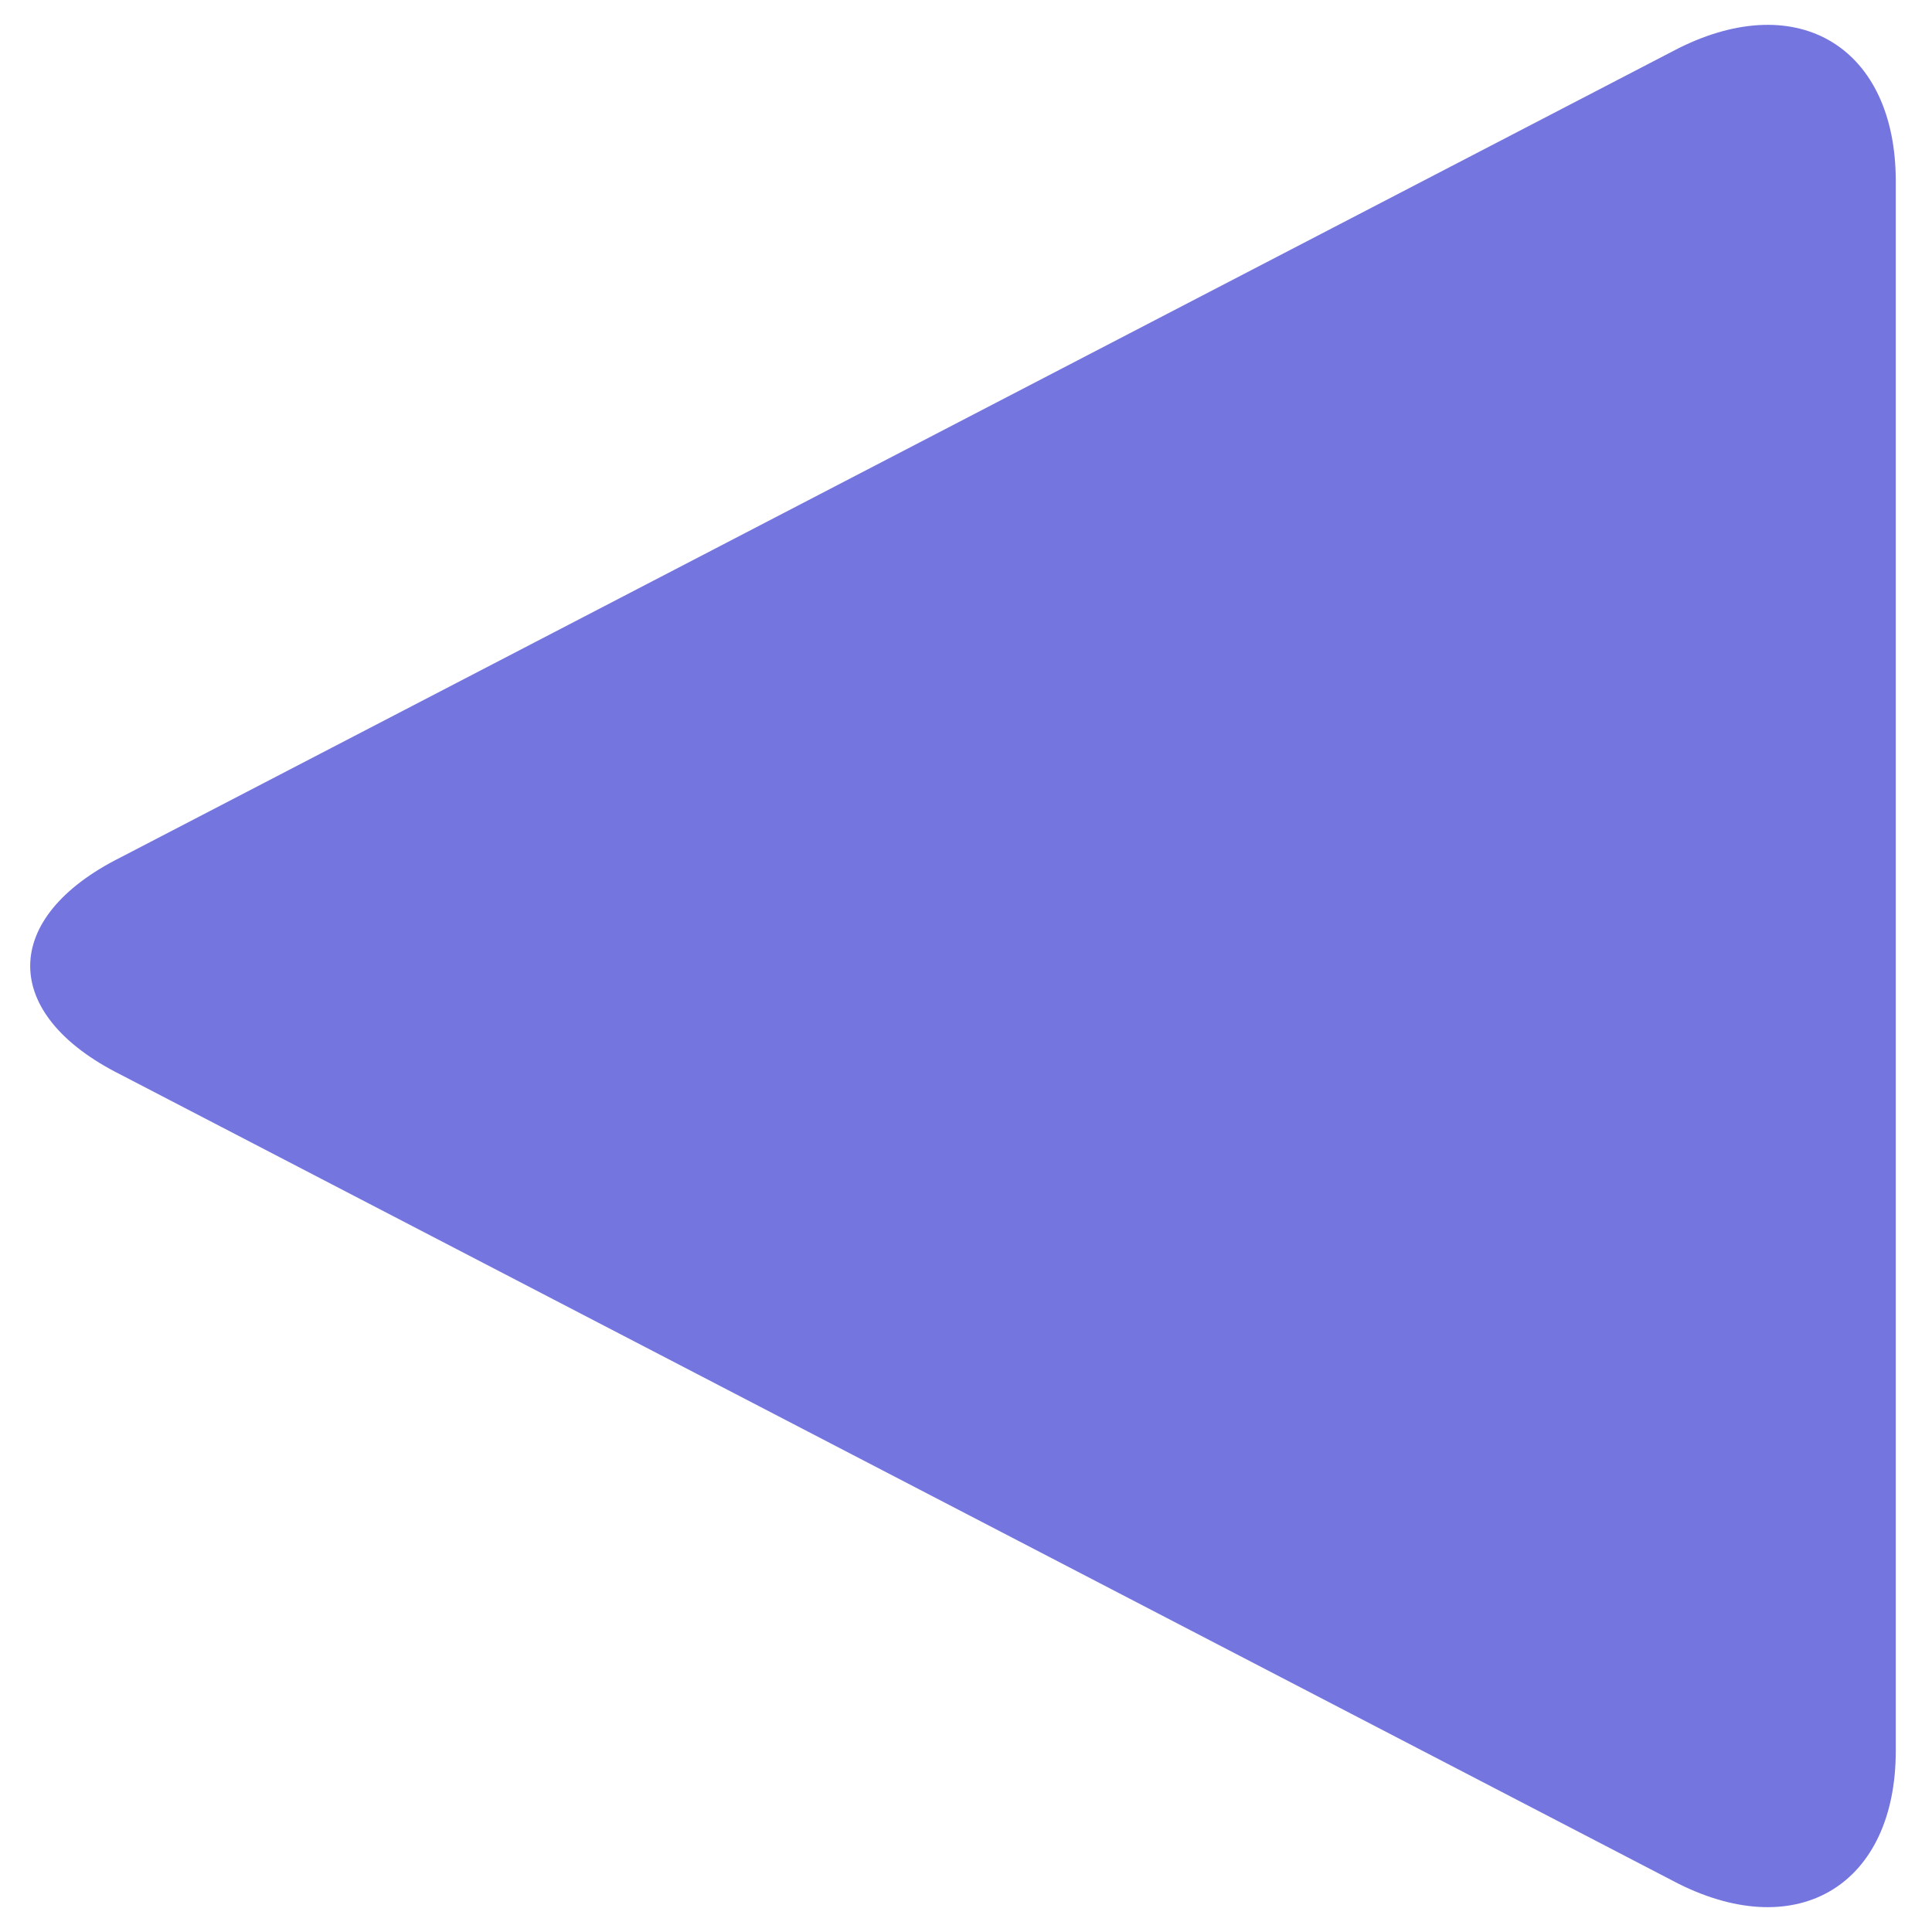
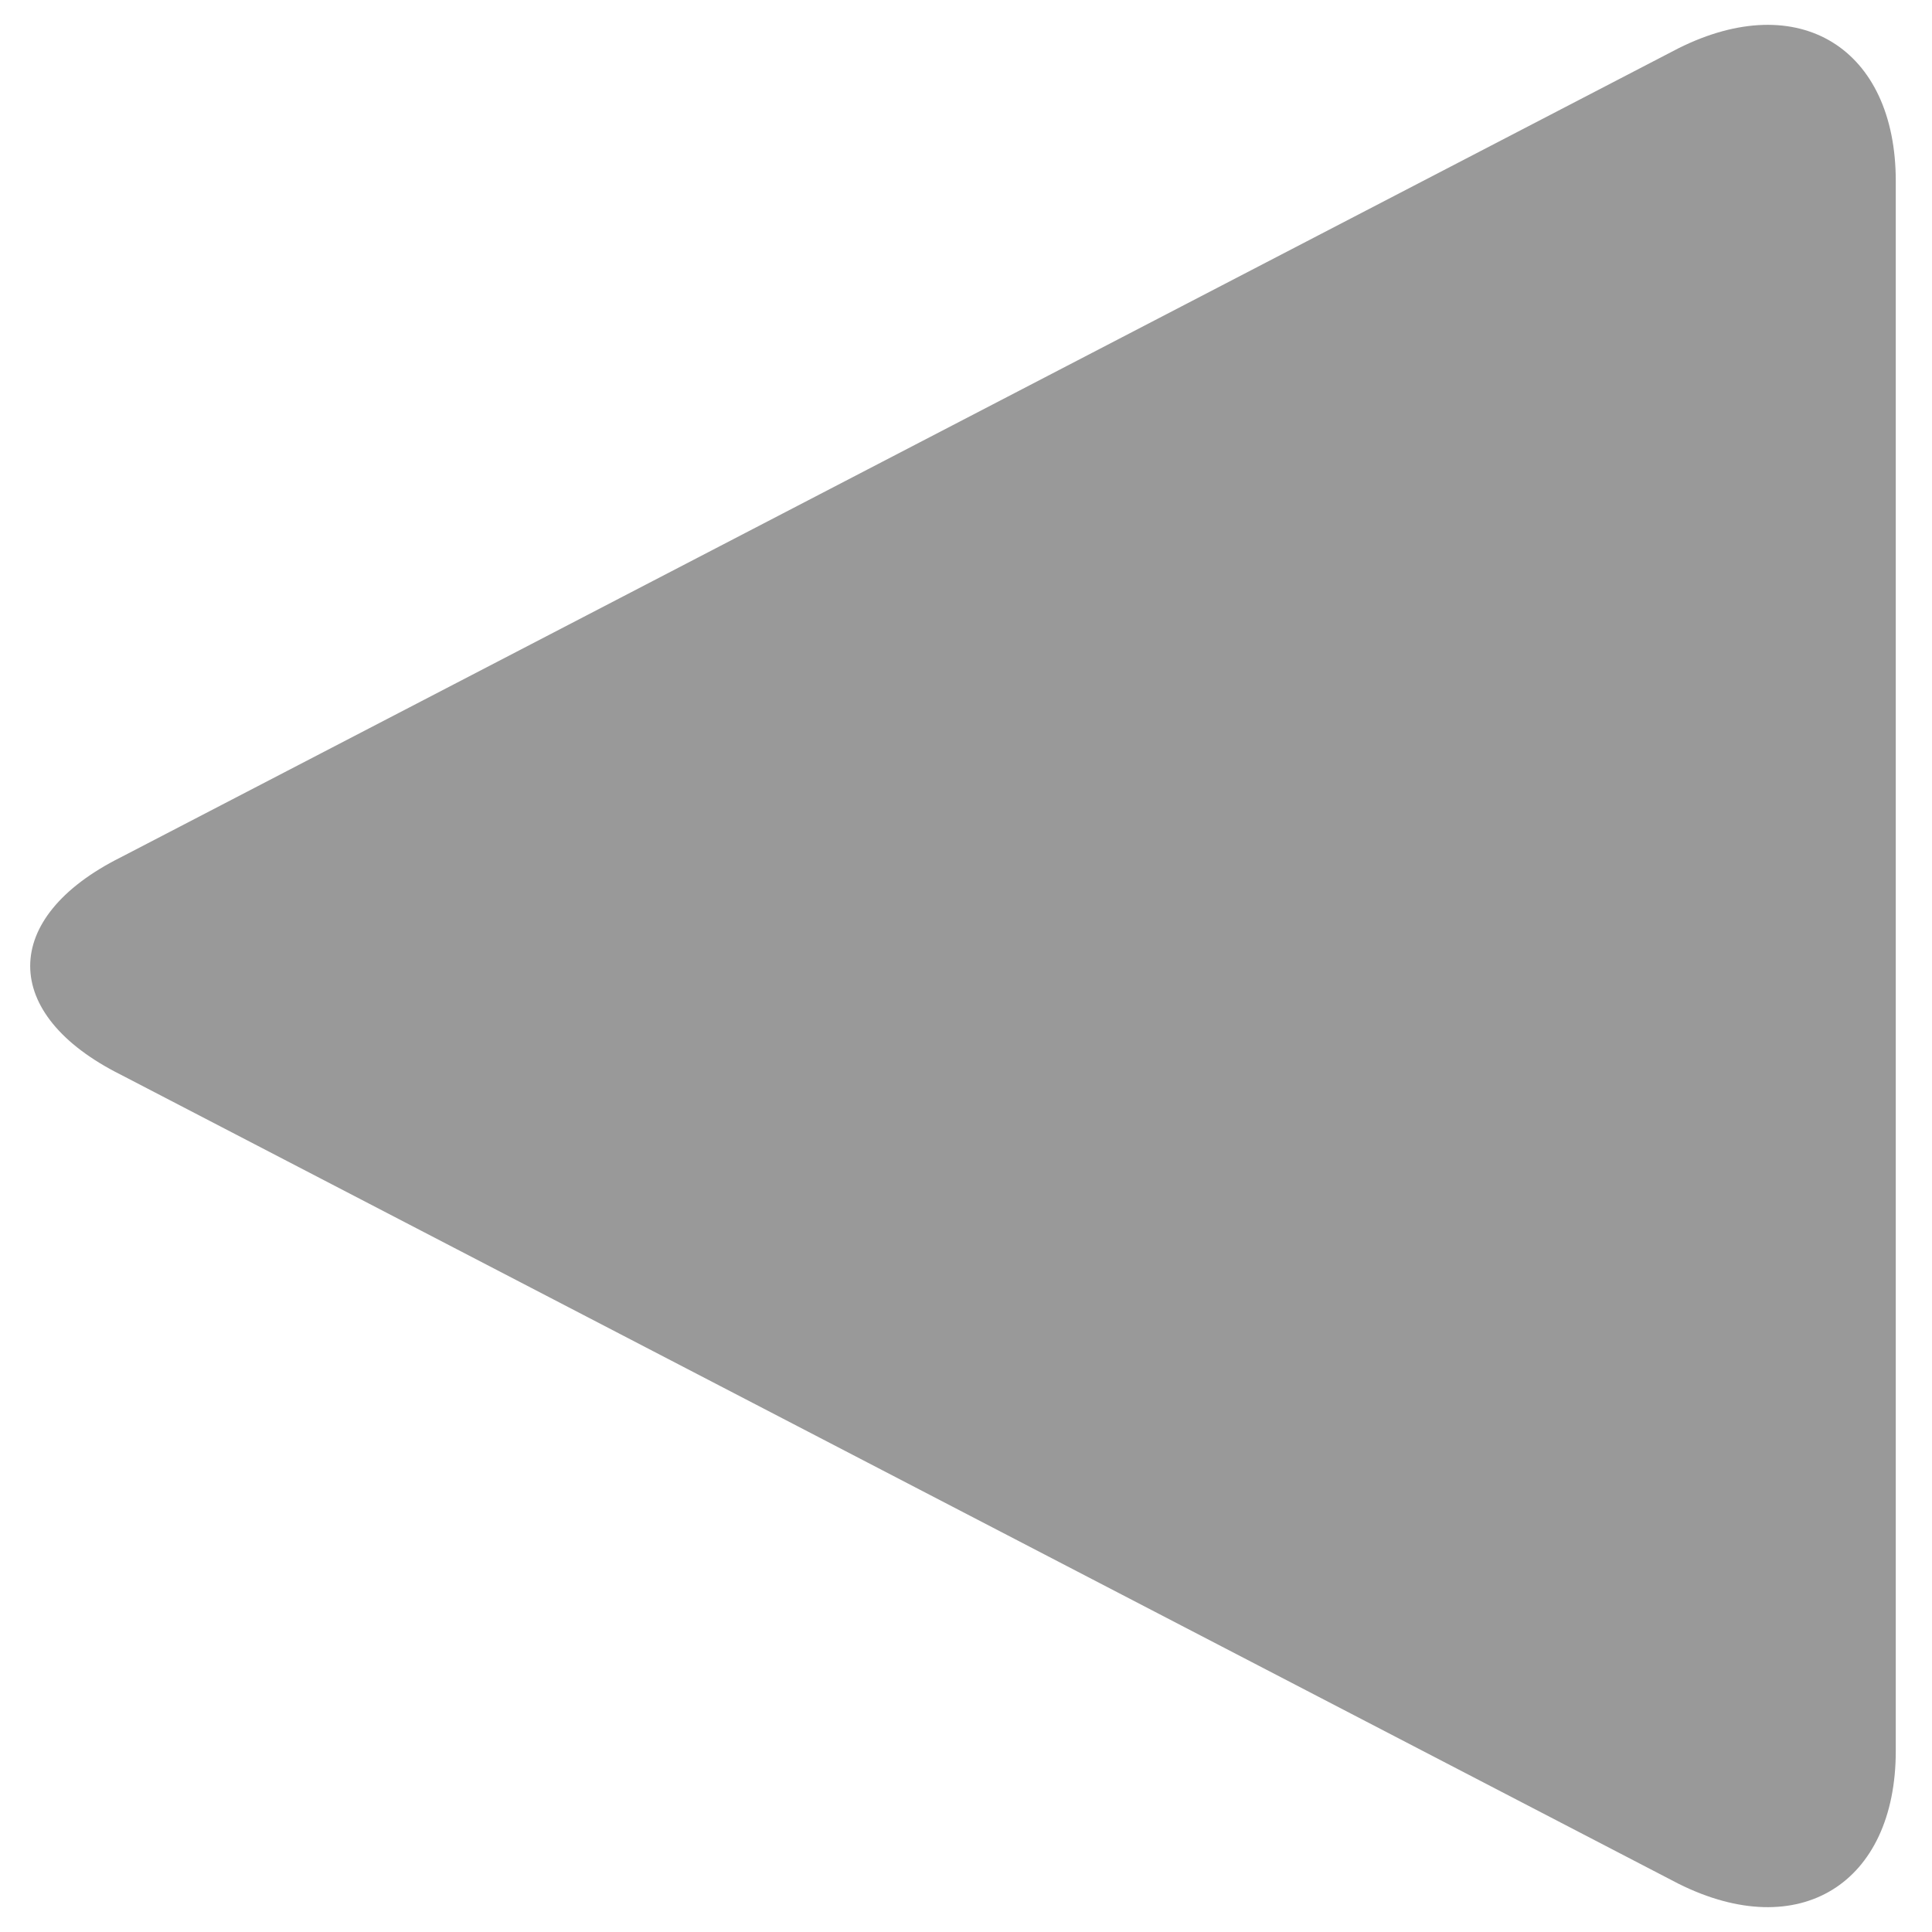
<svg xmlns="http://www.w3.org/2000/svg" version="1.1" x="0px" y="0px" width="16px" height="16px" viewBox="-0.3 -0.2 16 16" style="overflow:visible;enable-background:new -0.3 -0.2 16 16;" xml:space="preserve" preserveAspectRatio="xMinYMid meet">
  <defs>
</defs>
-   <path style="fill:#7575E0;" d="M0.7,6.9c-1,0.5-1,1.3,0,1.8l12.9,6.7c1,0.5,1.8,0,1.8-1.1v-13c0-1.1-0.8-1.6-1.8-1.1L0.7,6.9z" />
+   <path style="fill:#999999;" d="M0.7,6.9c-1,0.5-1,1.3,0,1.8l12.9,6.7c1,0.5,1.8,0,1.8-1.1v-13c0-1.1-0.8-1.6-1.8-1.1L0.7,6.9z" />
</svg>
